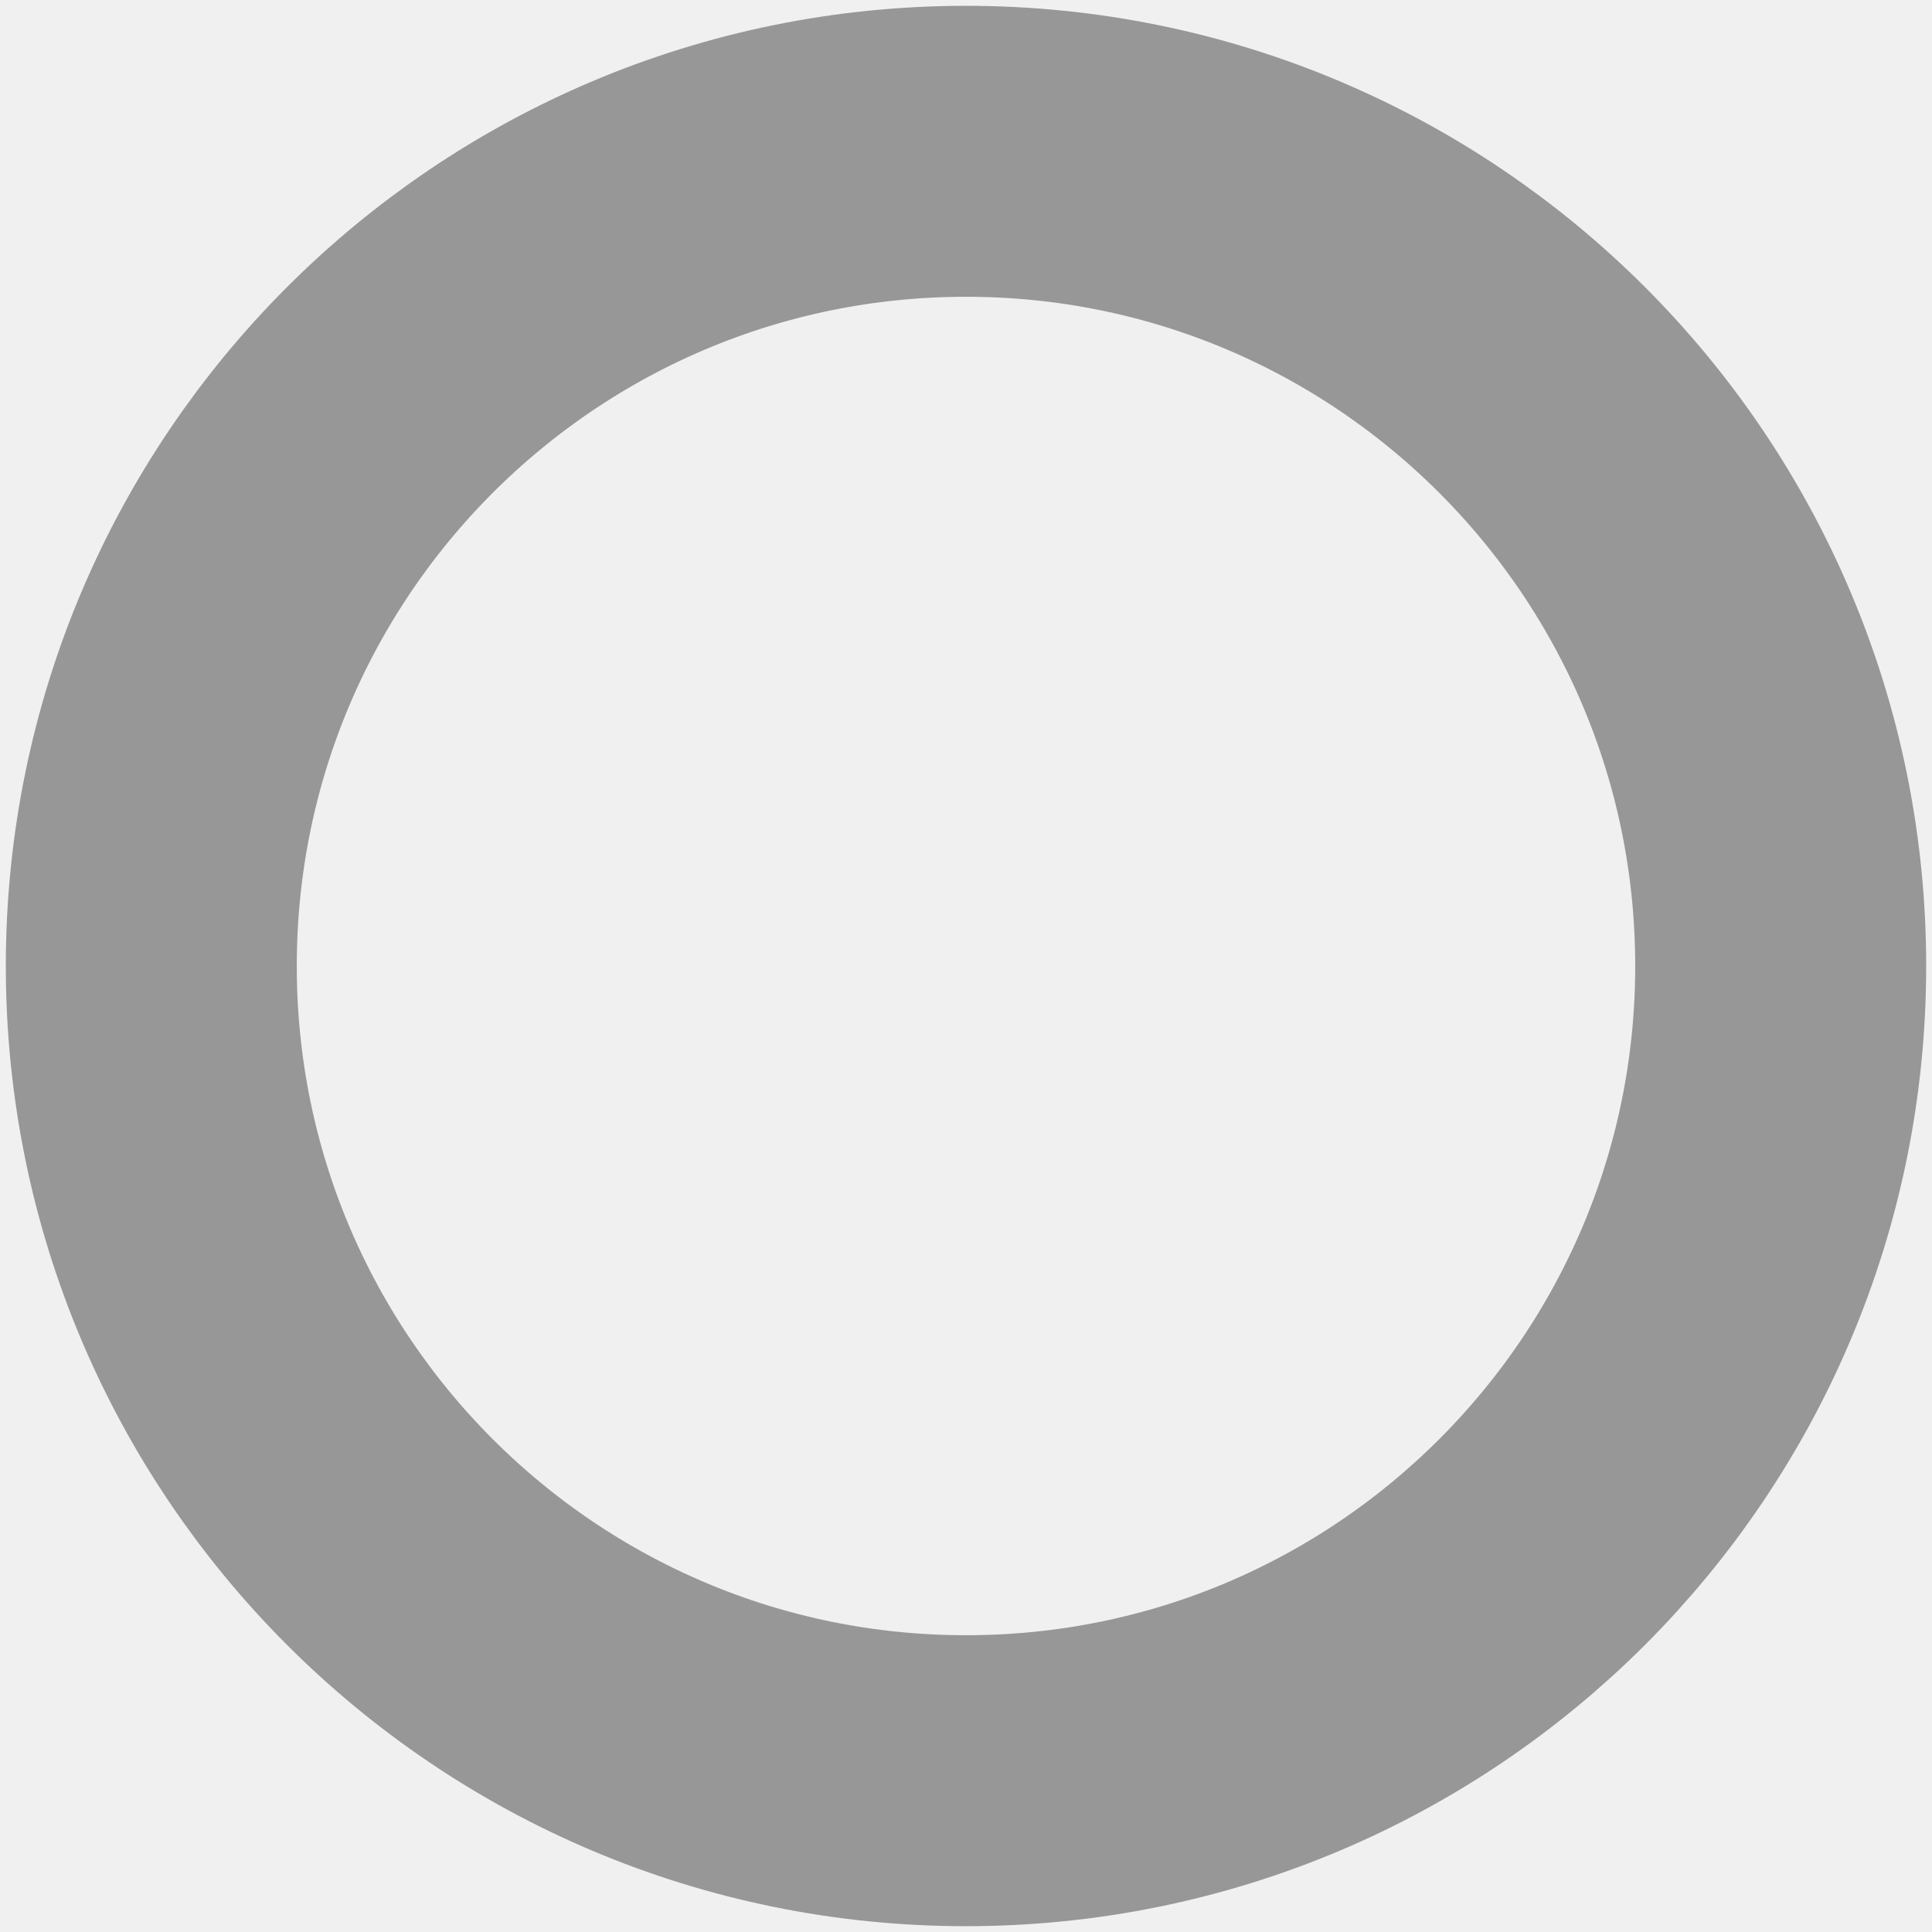
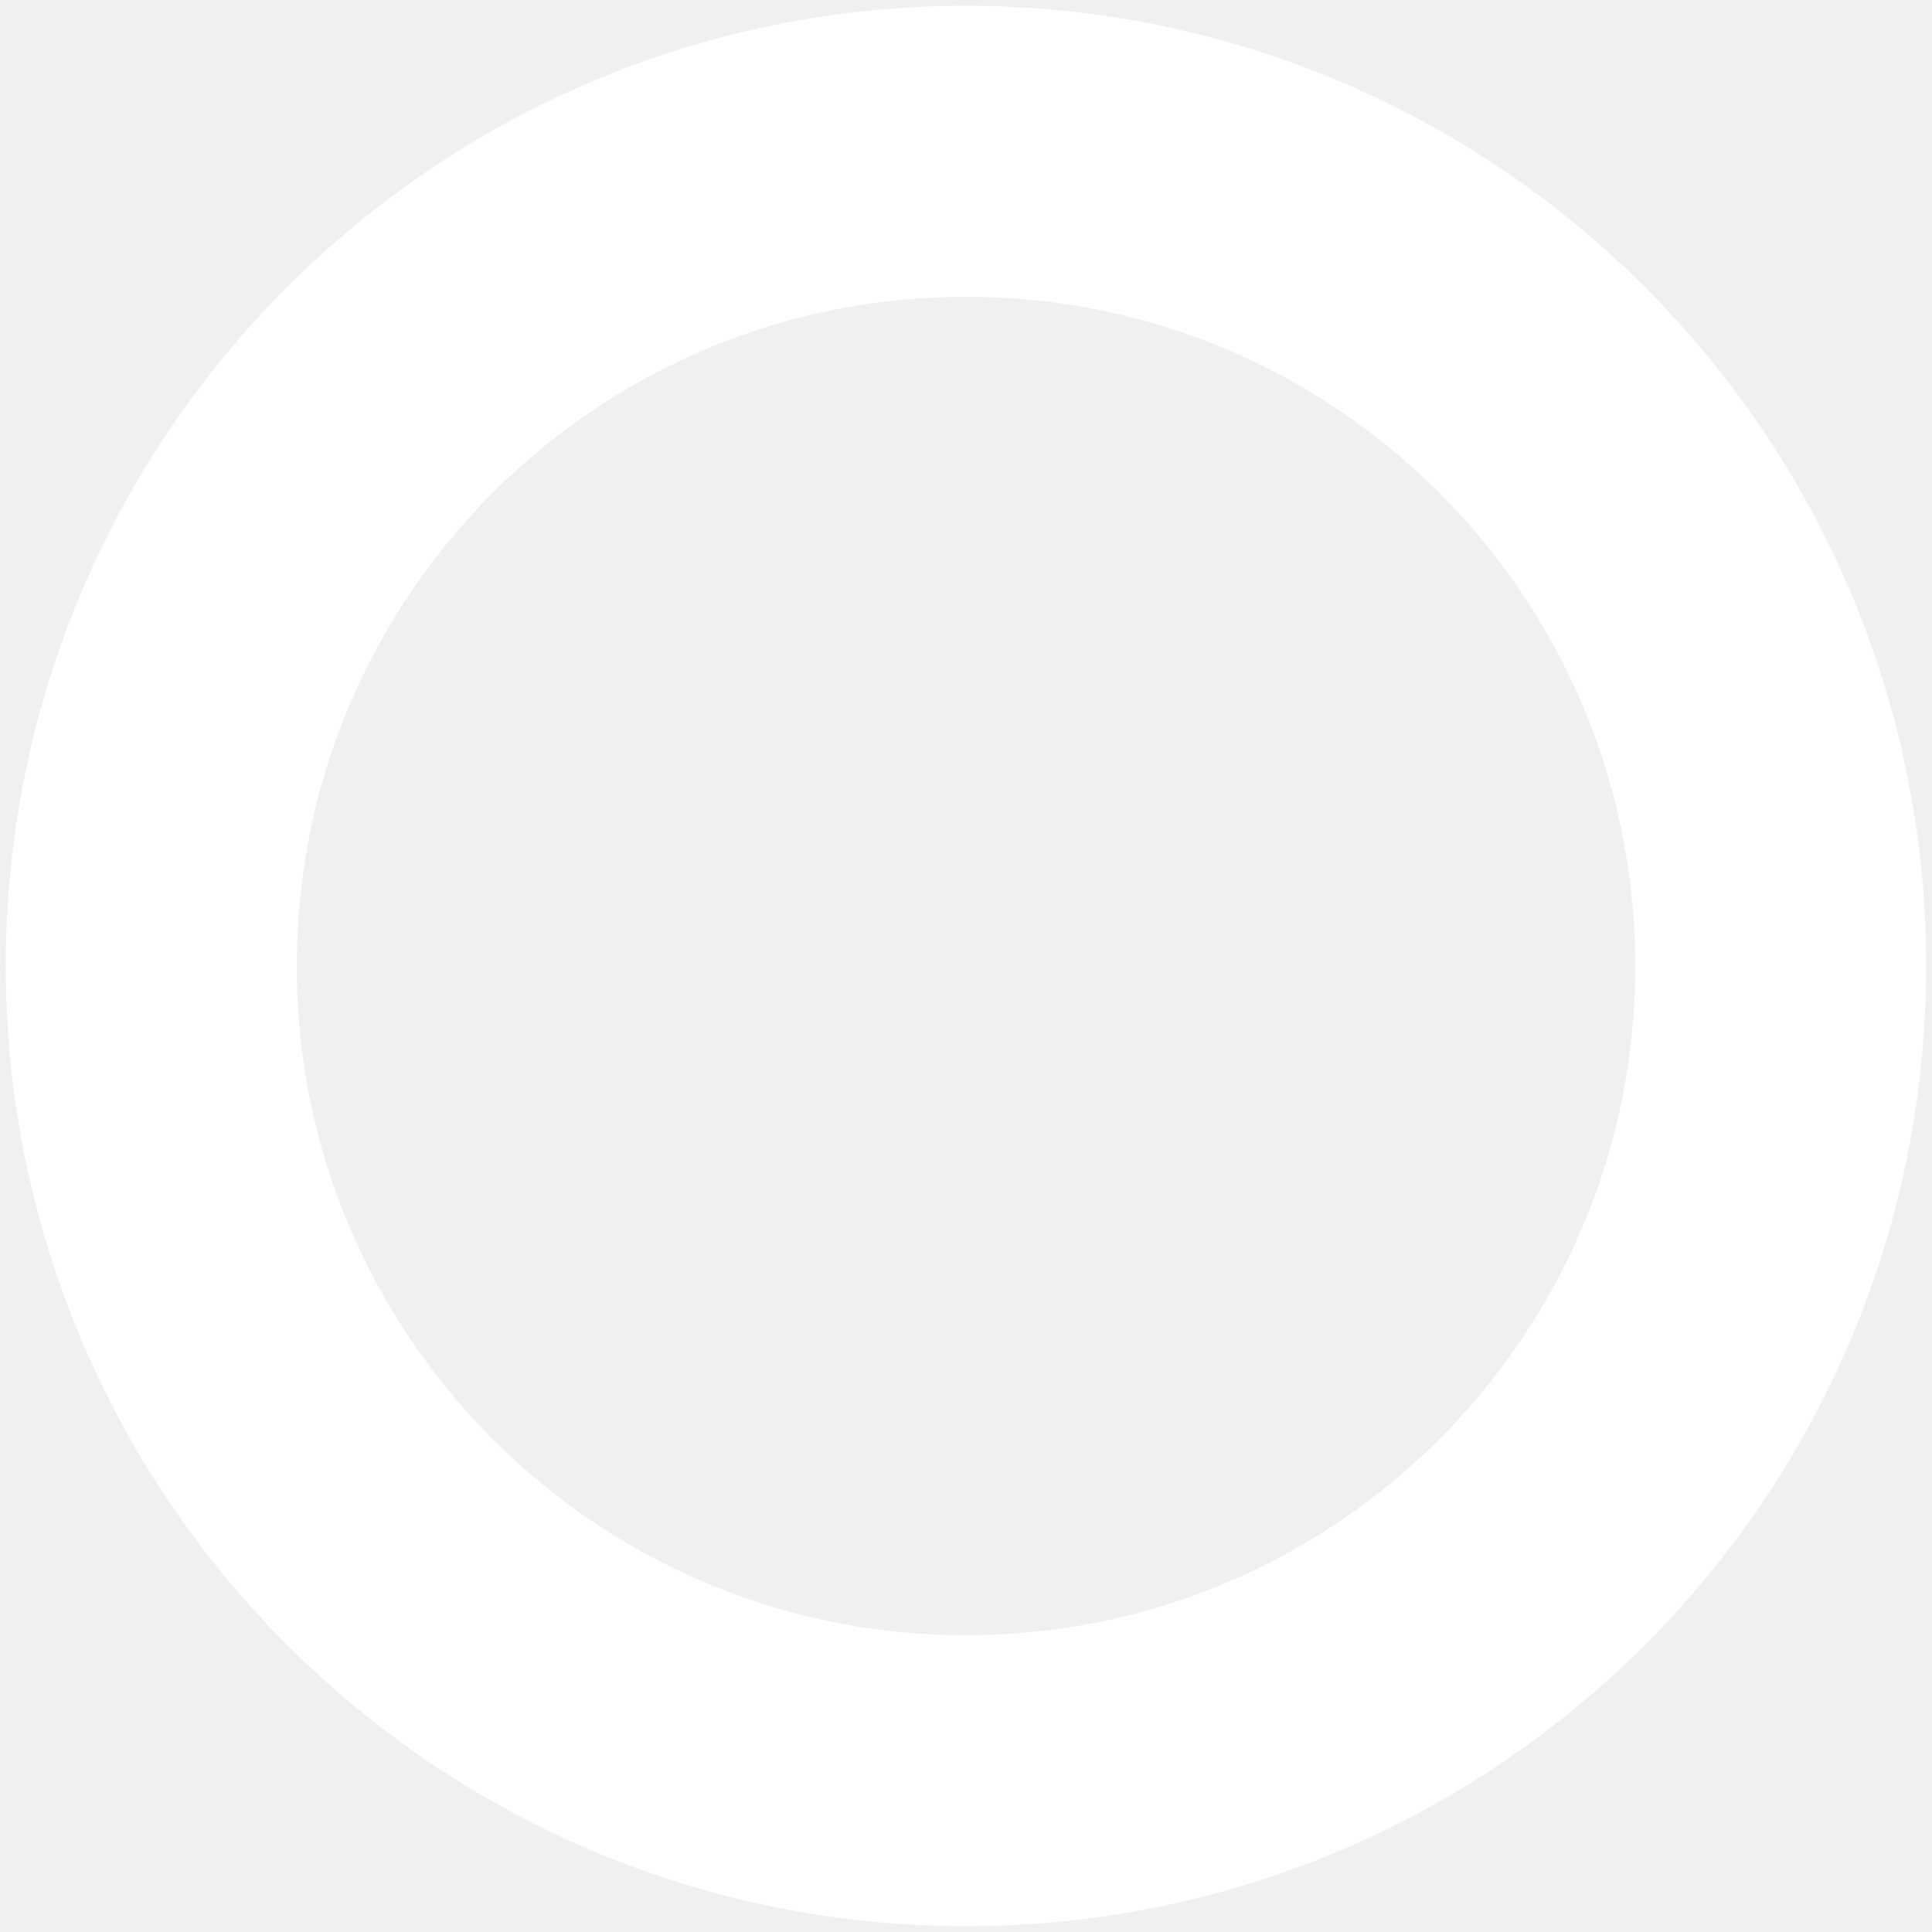
<svg xmlns="http://www.w3.org/2000/svg" width="166px" height="166px" viewBox="0 0 166 166" version="1.1">
  <defs />
  <g id="Icons" stroke="none" stroke-width="1" fill="none" fill-rule="evenodd">
-     <g id="180---iPhone-6-Plus" transform="translate(-7, -7)" stroke-width="25" stroke="#979797">
+     <g id="O" transform="translate(-7, -7)" stroke-width="25" stroke="#FFFFFF">
      <circle id="Oval" cx="90" cy="90" r="70" />
    </g>
  </g>
</svg>
